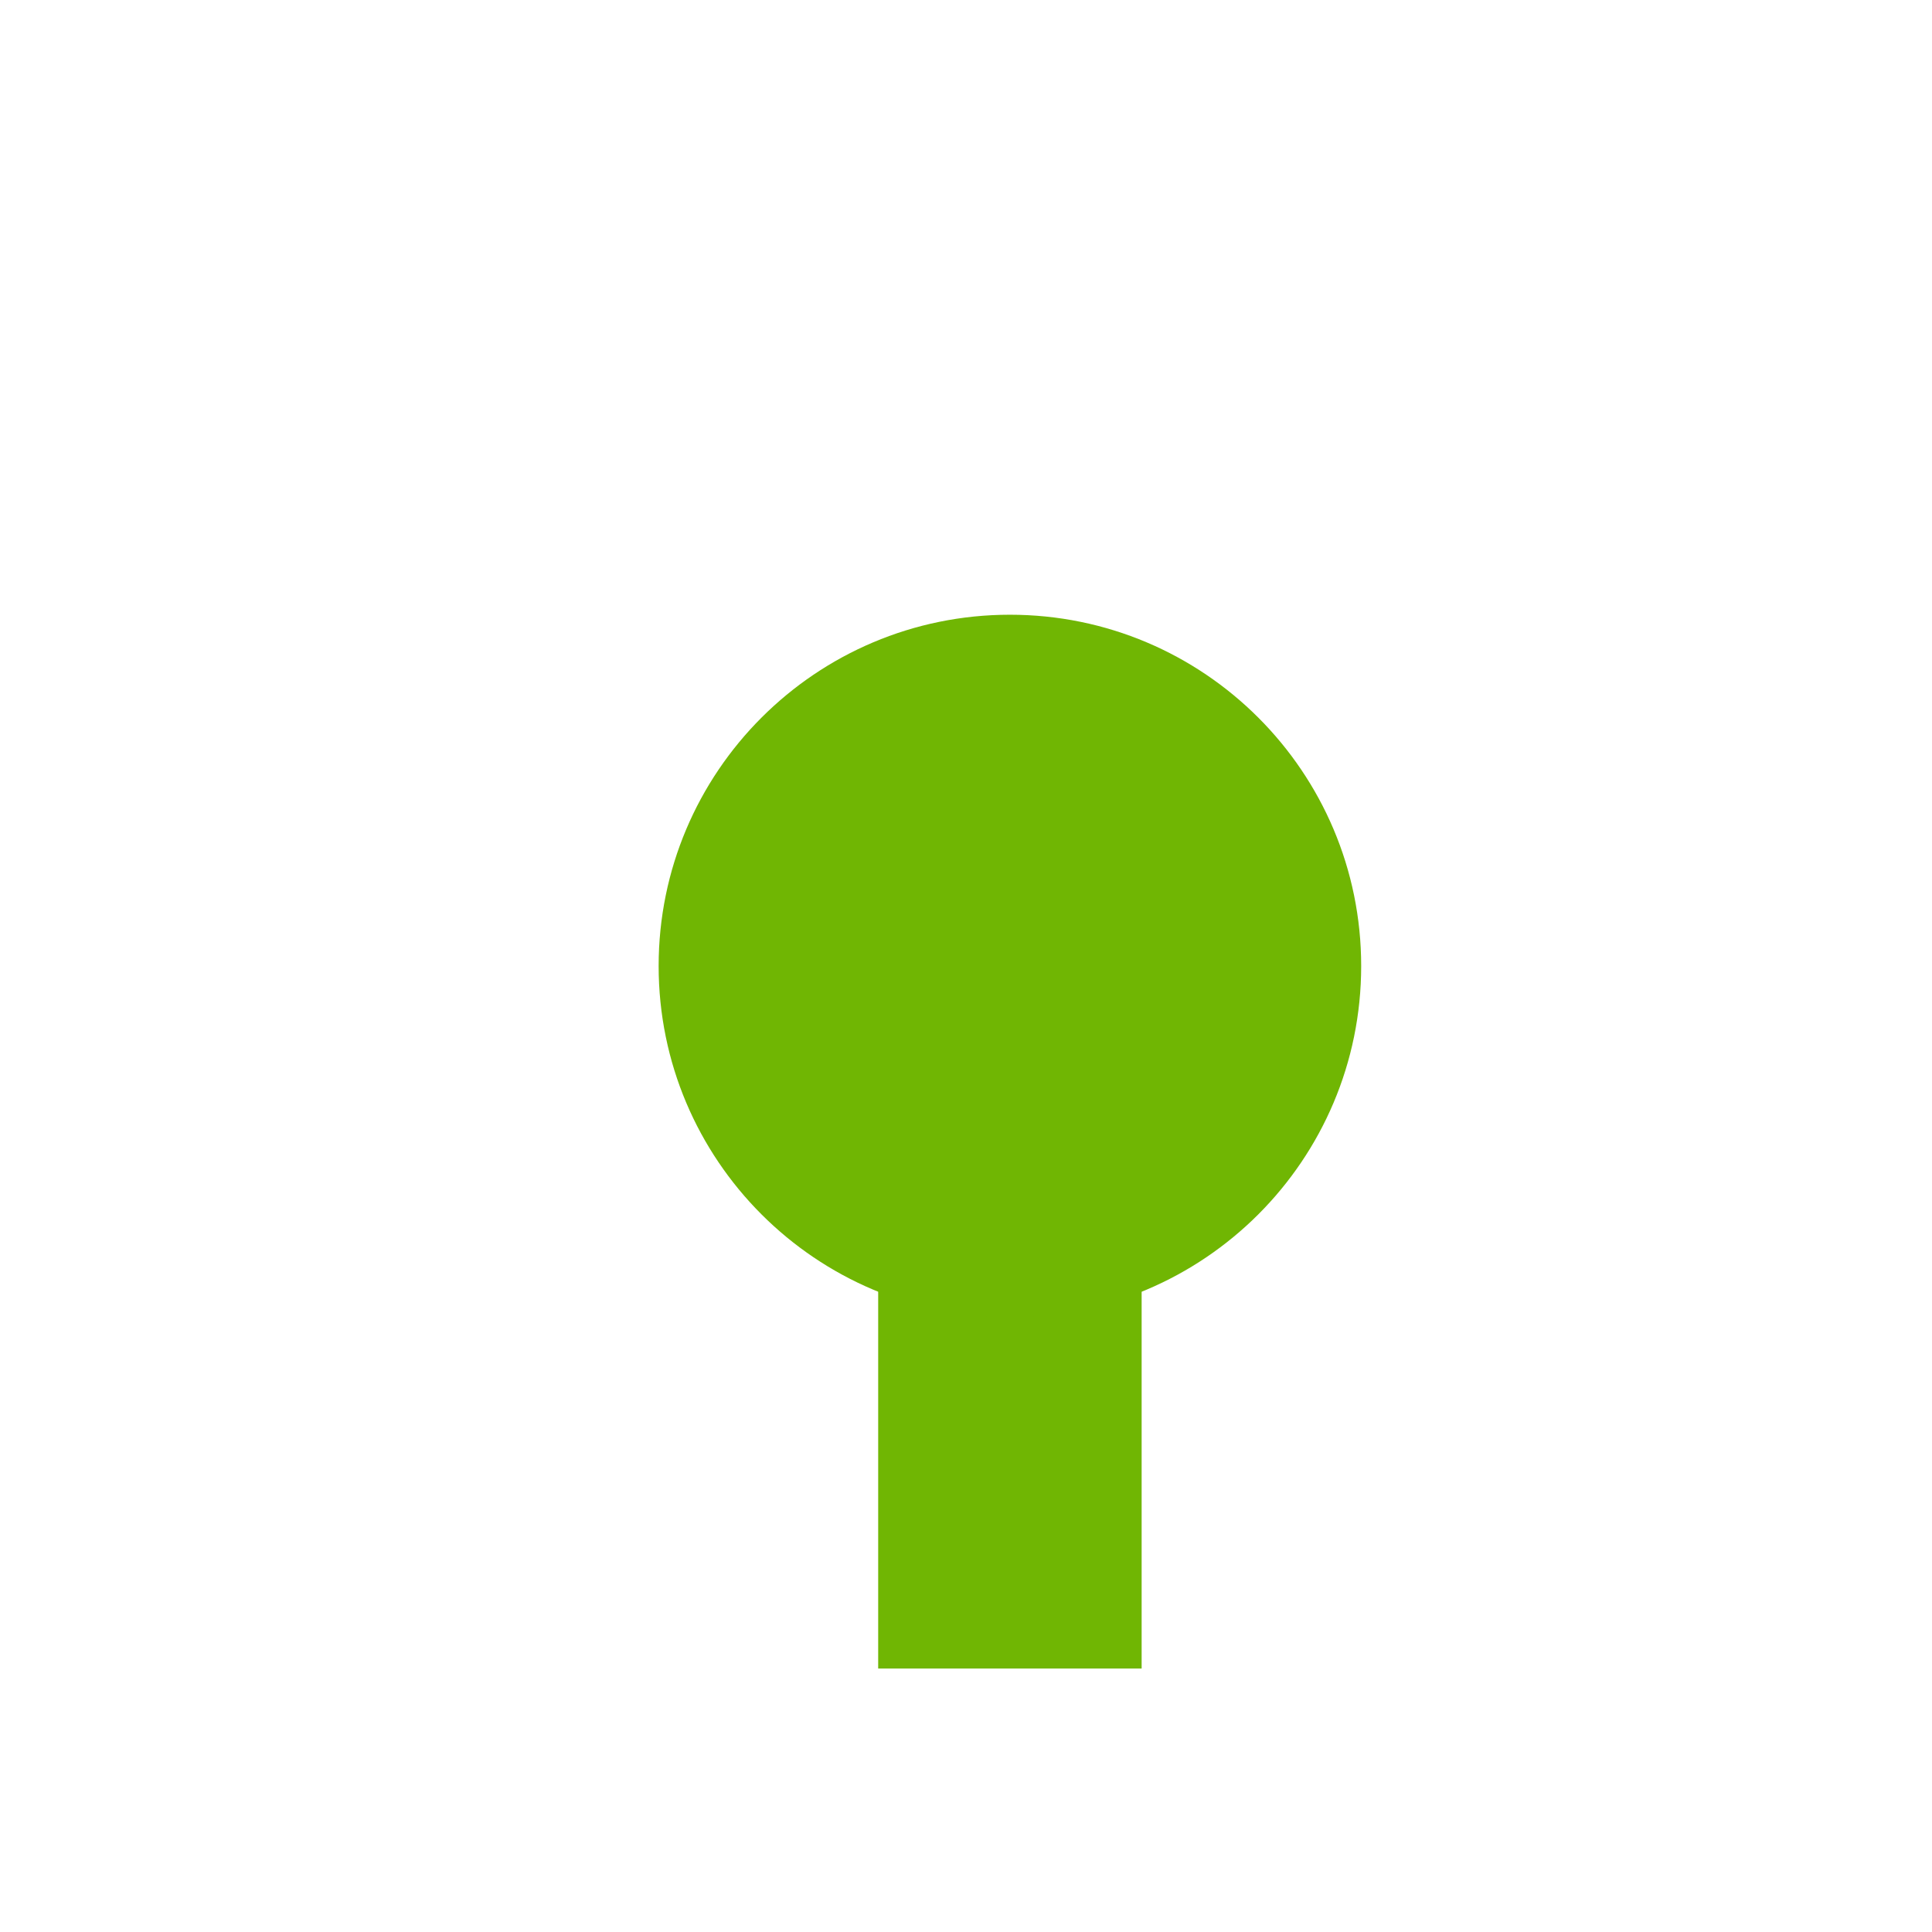
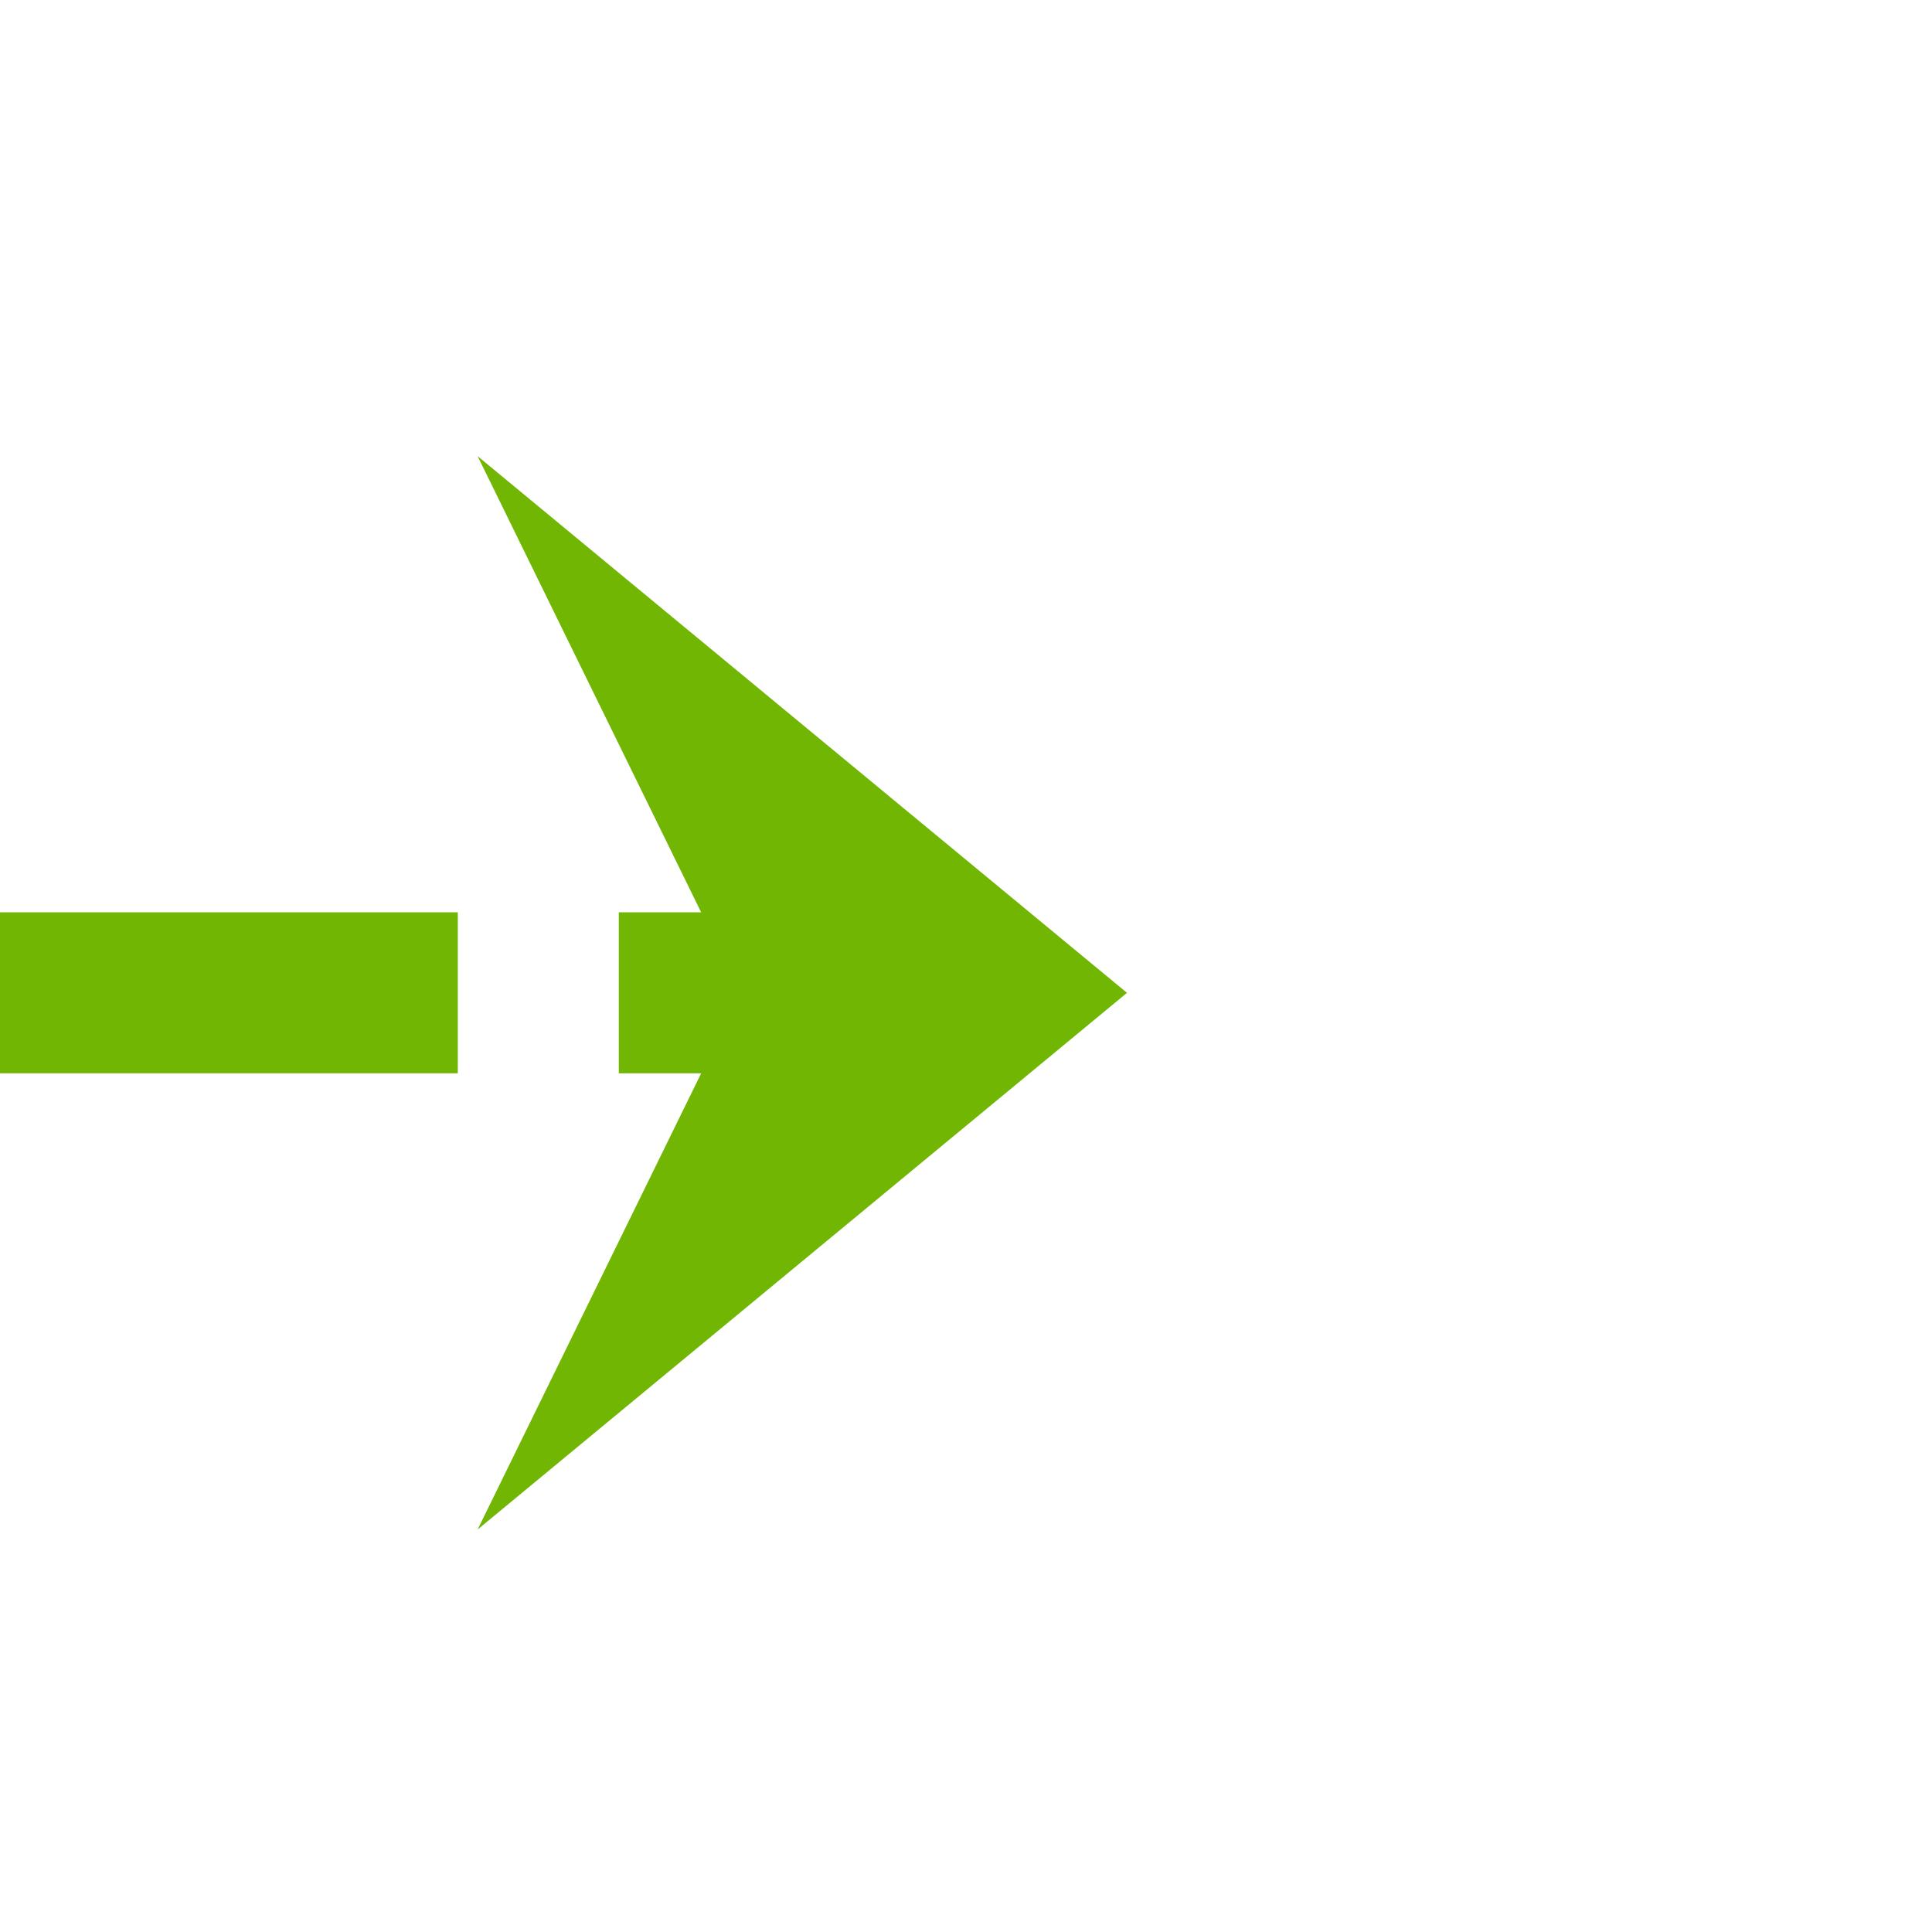
- <svg xmlns="http://www.w3.org/2000/svg" version="1.1" width="22px" height="22px" preserveAspectRatio="xMinYMid meet" viewBox="561 243  22 20">
-   <path d="M 572.5 252  L 572.5 271  A 3 3 0 0 1 575.5 274 A 3 3 0 0 1 572.5 277 L 572.5 279  A 5 5 0 0 0 577.5 284.5 L 1557 284.5  A 5 5 0 0 1 1562.5 289.5 L 1562.5 920  A 5 5 0 0 0 1567.5 925.5 L 1621 925.5  " stroke-width="3" stroke-dasharray="9,3" stroke="#70b603" fill="none" />
-   <path d="M 572.5 249  A 4 4 0 0 0 568.5 253 A 4 4 0 0 0 572.5 257 A 4 4 0 0 0 576.5 253 A 4 4 0 0 0 572.5 249 Z M 1611.9 935.5  L 1624 925.5  L 1611.9 915.5  L 1616.8 925.5  L 1611.9 935.5  Z " fill-rule="nonzero" fill="#70b603" stroke="none" />
+ <svg xmlns="http://www.w3.org/2000/svg" version="1.1" width="36px" height="36px" preserveAspectRatio="xMinYMid meet" viewBox="1611 3787  36 34">
+   <path d="M 1482 3810.5  L 1552 3810.5  A 3 3 0 0 0 1555.5 3807.5 A 3 3 0 0 1 1558.5 3804.5 L 1629 3804.5  " stroke-width="3" stroke-dasharray="9,3" stroke="#70b603" fill="none" />
+   <path d="M 1483 3806.5  A 4 4 0 0 0 1479 3810.5 A 4 4 0 0 0 1483 3814.5 A 4 4 0 0 0 1487 3810.5 A 4 4 0 0 0 1483 3806.5 Z M 1619.9 3814.5  L 1632 3804.5  L 1619.9 3794.5  L 1624.8 3804.5  L 1619.9 3814.5  Z " fill-rule="nonzero" fill="#70b603" stroke="none" />
</svg>
